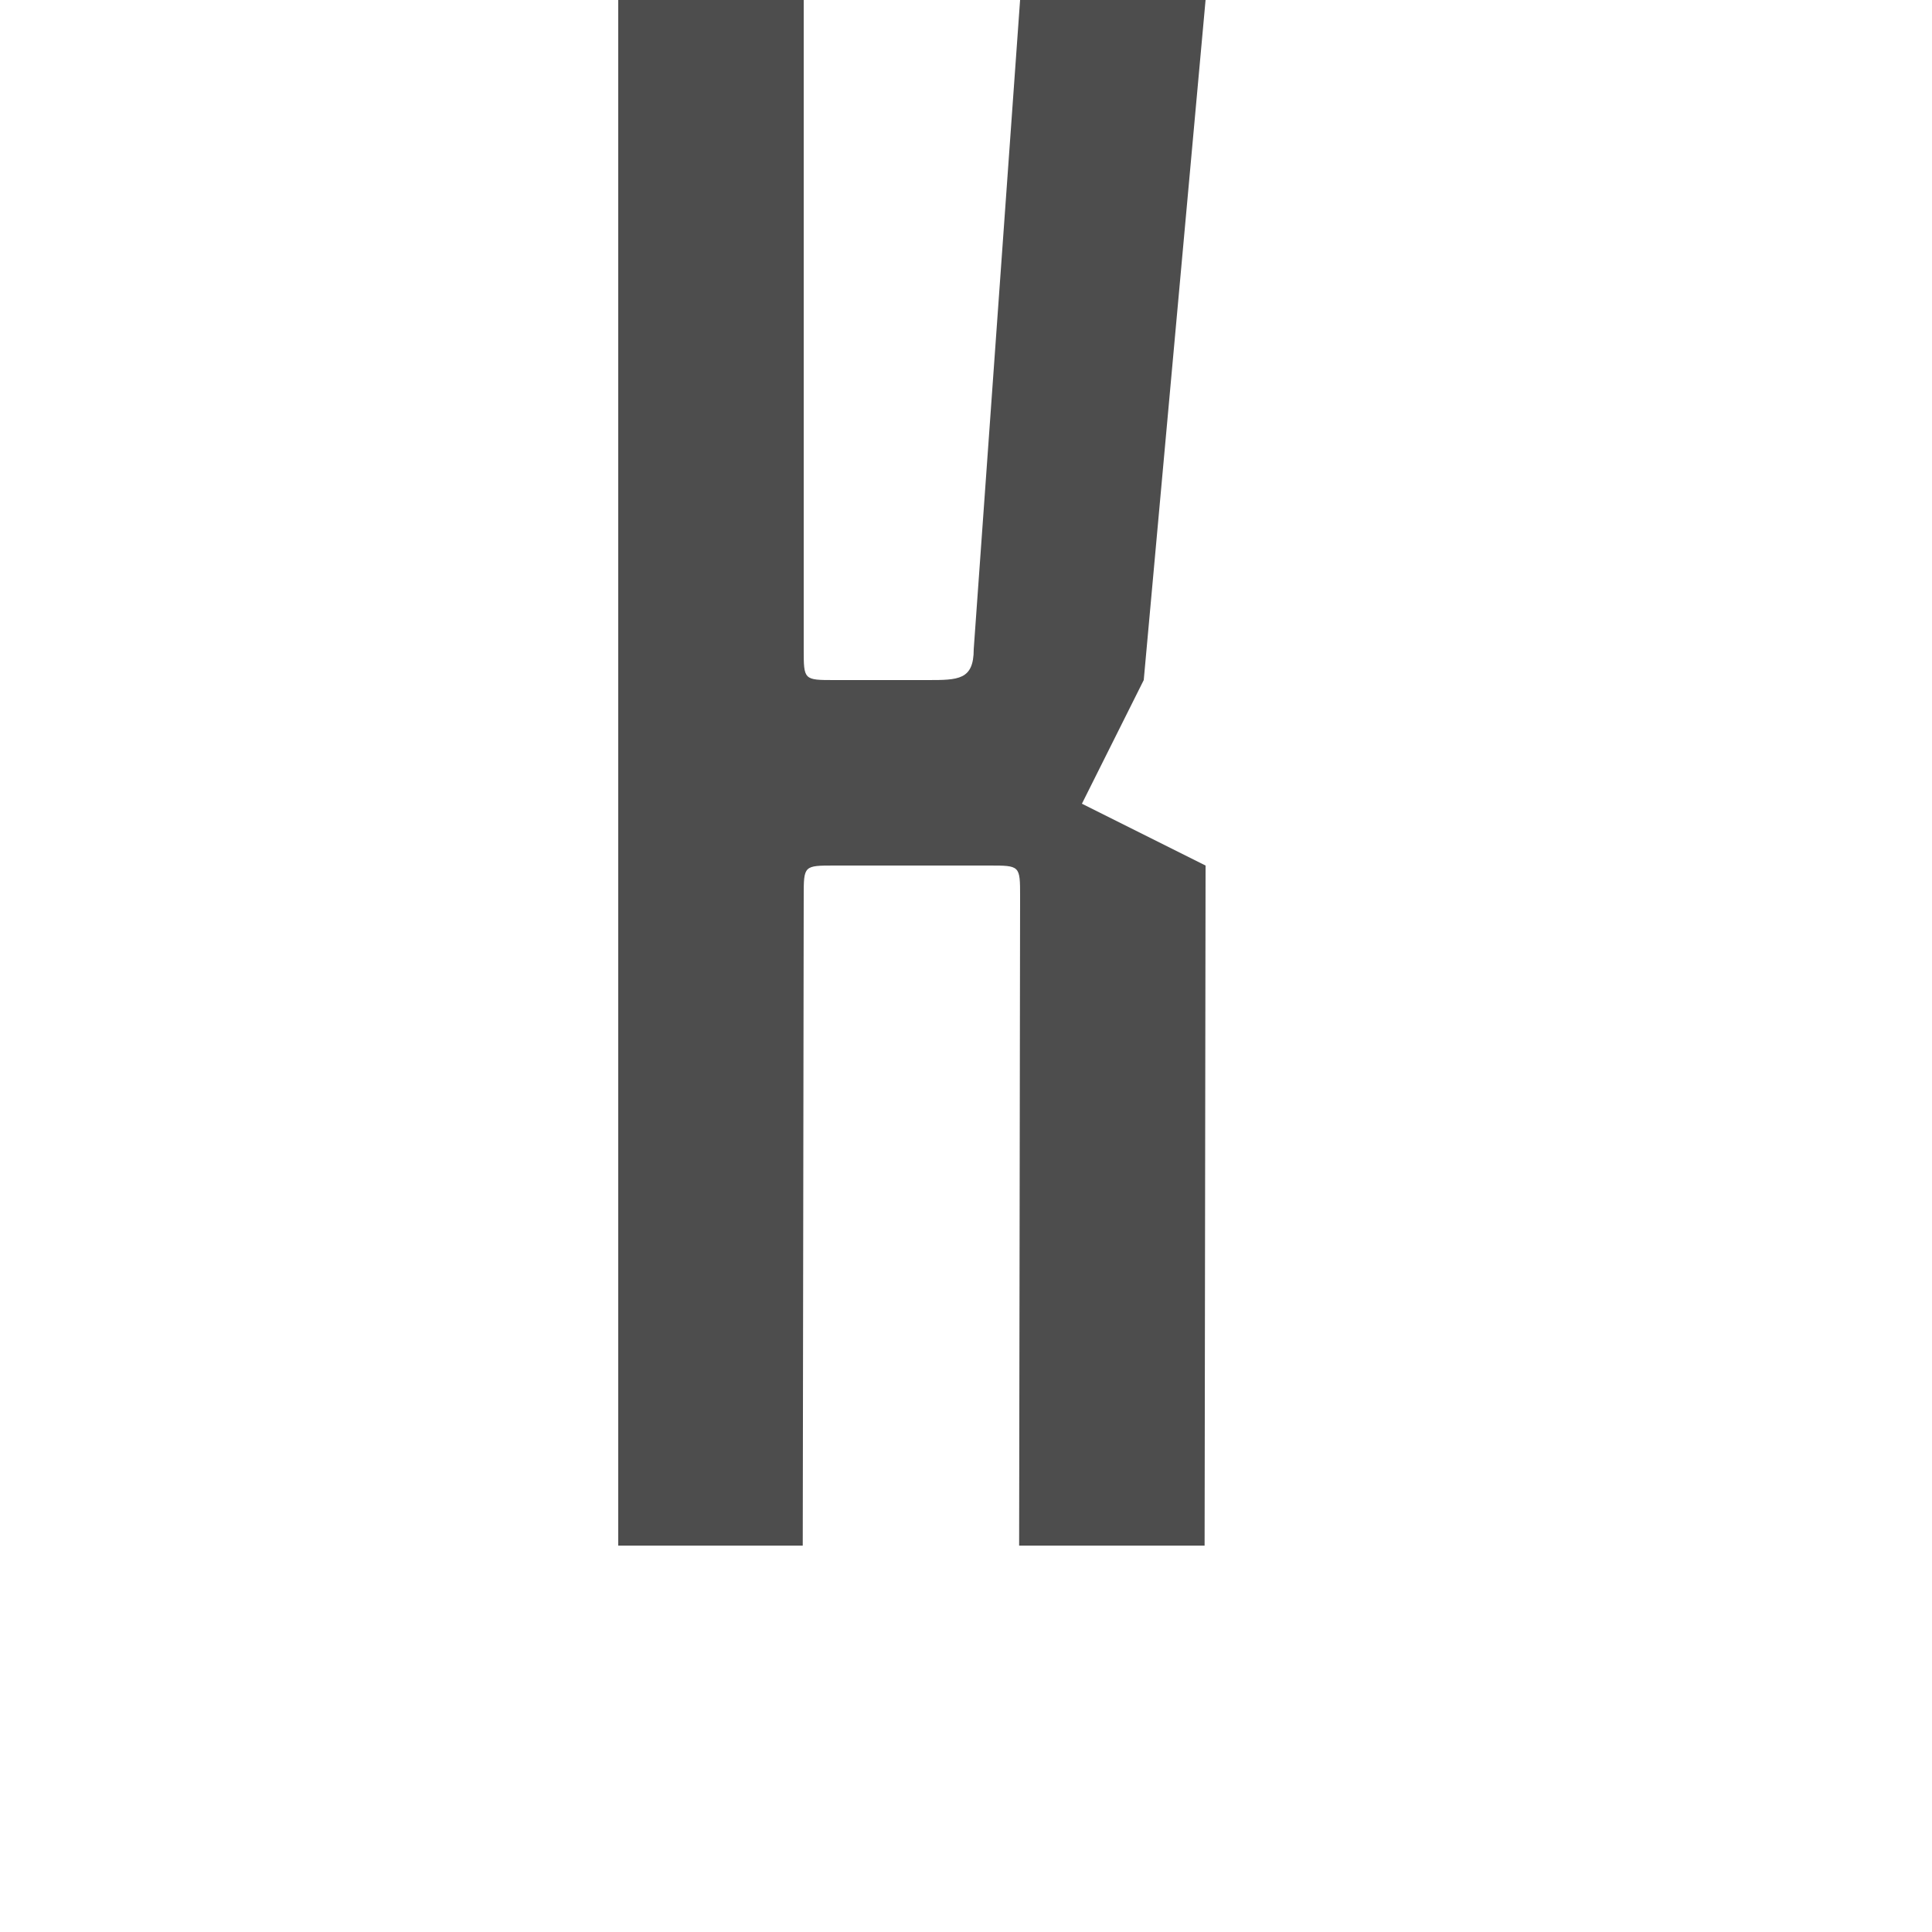
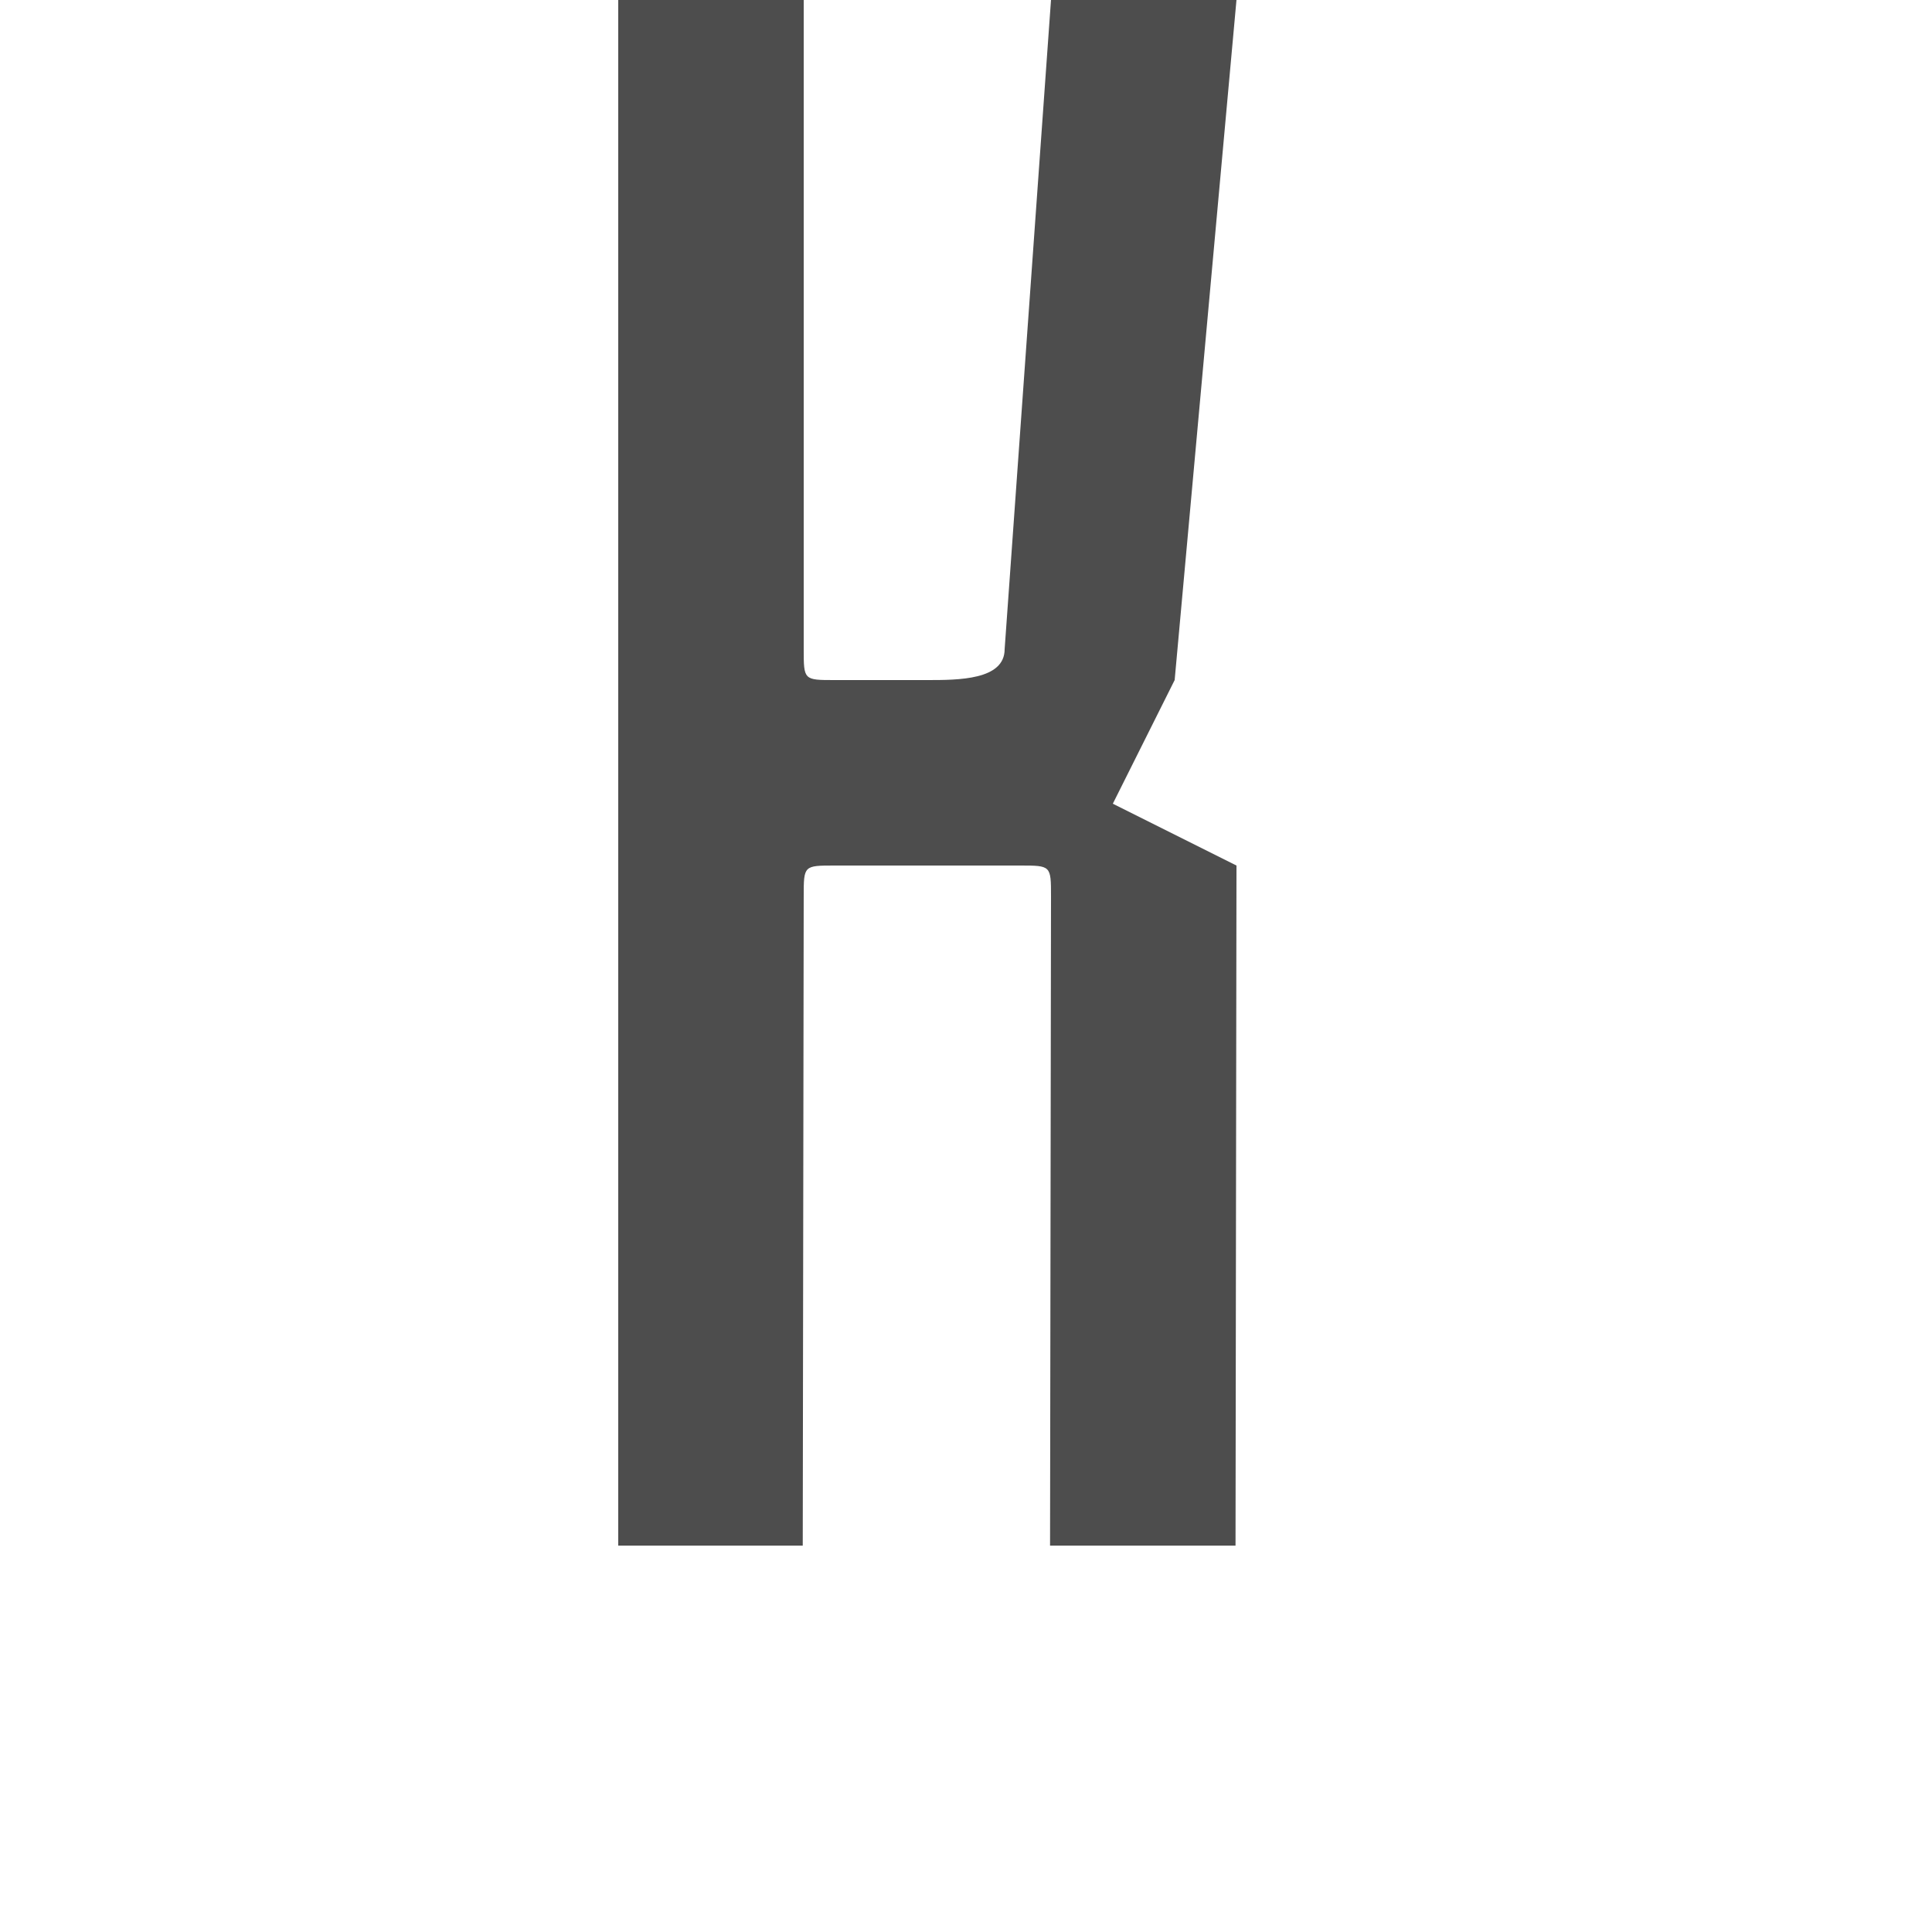
<svg xmlns="http://www.w3.org/2000/svg" width="1000" height="1000" id="svg3373" version="1.1">
  <defs id="defs3375" />
  <g id="layer1" transform="translate(0,-52.36218)">
-     <path style="fill:#4d4d4d;fill-opacity:1;stroke:none;display:inline" d="M 320 0 L 320 800 L 415.5 800 L 416 464 C 416 448 416 448 432 448 L 512 448 C 528 448 528 448 528 464 L 527.5 800 L 623.5 800 L 624 448 L 560 416 L 592 352 L 624 0 L 528 0 L 504 336 C 504 352 496 352 480 352 L 432 352 C 416 352 416 352 416 336 L 416 0 L 320 0 z " transform="translate(0,52.36218)" id="path69735" />
+     <path style="fill:#4d4d4d;fill-opacity:1;stroke:none;display:inline" d="m 320,52.362 0,800 95.501,0 0.496,-336 c 0,-16 0,-16 16,-16 l 96.003,0 c 16,0 16,0 16,16 l -0.496,336 96,0 0.496,-352 -64,-32 32,-64 31.997,-352 -96,0 L 520,388.362 c 0,16 -24,16 -40,16 l -48,0 c -16,0 -16,0 -16,-16 l 0,-336 z" id="path69735" />
  </g>
</svg>
